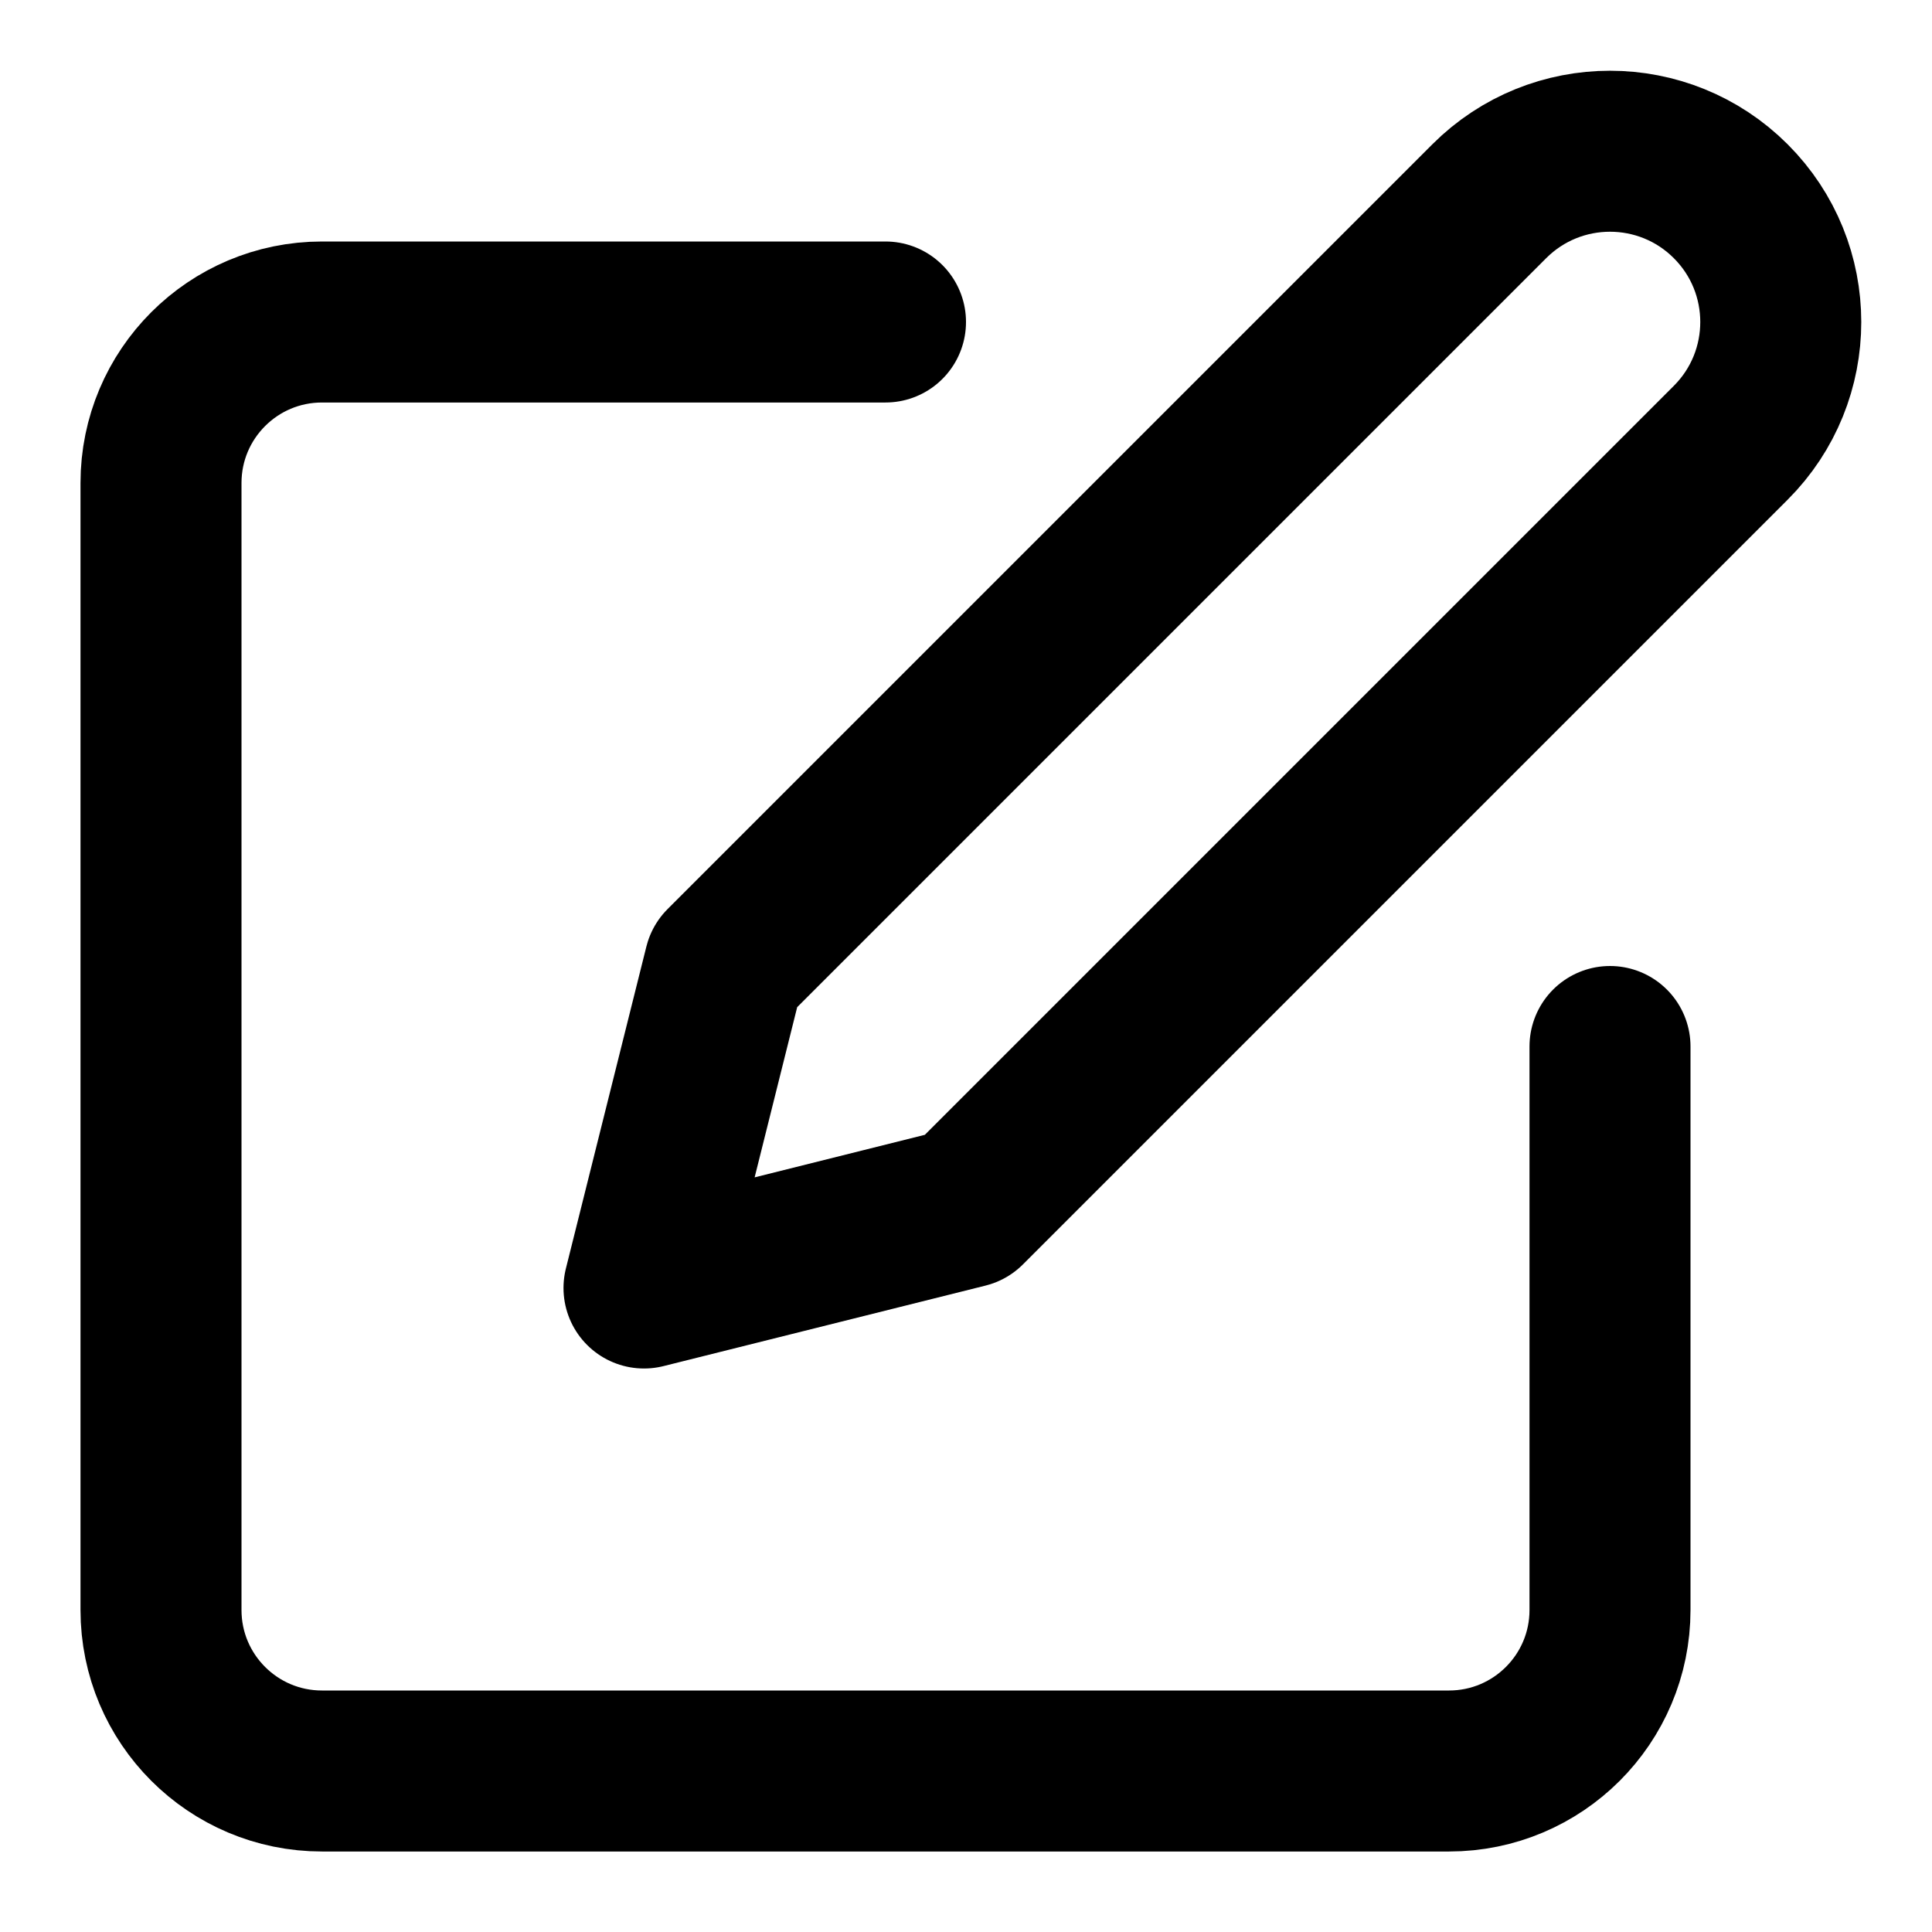
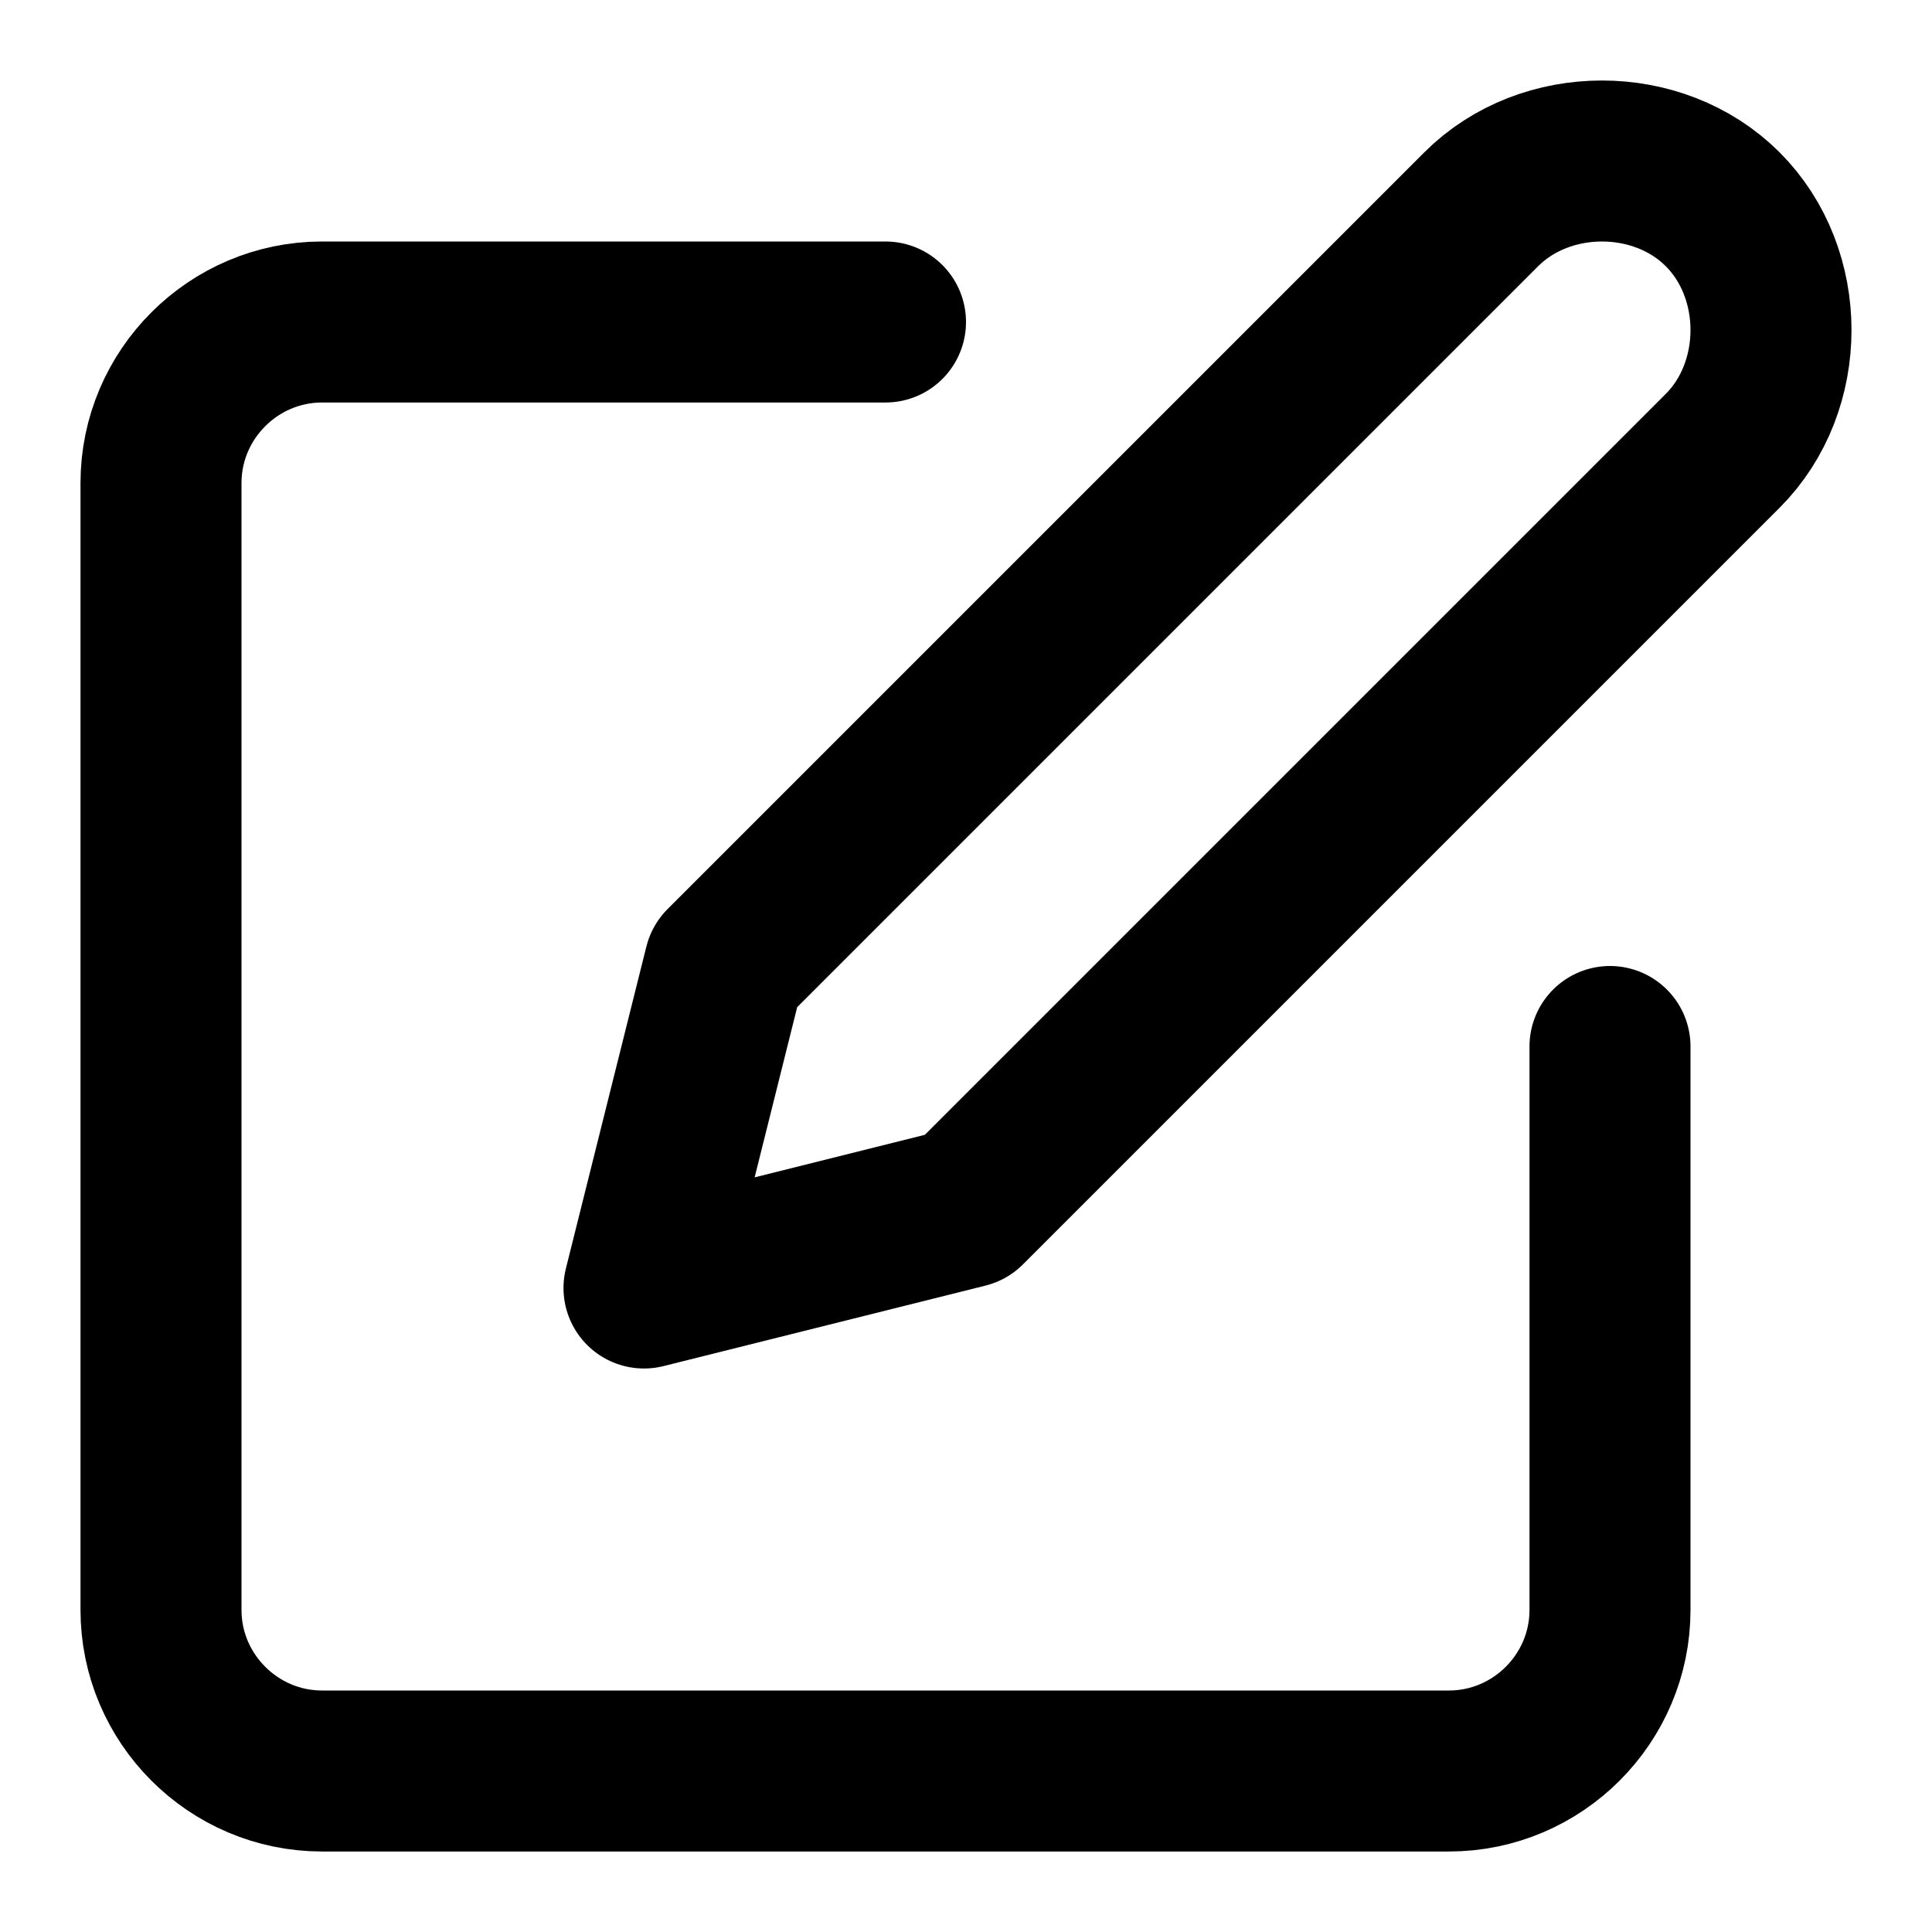
- <svg xmlns="http://www.w3.org/2000/svg" width="24" height="24" viewBox="0 0 24 24" fill="none" stroke="currentColor" stroke-width="2" stroke-linecap="round" stroke-linejoin="round">
-   <path d="M11 4H4a2 2 0 0 0-2 2v14a2 2 0 0 0 2 2h14a2 2 0 0 0 2-2v-7" />
-   <path d="M18.5 2.5a2.121 2.121 0 0 1 3 3L12 15l-4 1 1-4 9.5-9.5z" />
+ <svg xmlns="http://www.w3.org/2000/svg" viewBox="0 0 24 24" width="24" height="24" fill="none" stroke="currentColor" stroke-width="2" stroke-linecap="round" stroke-linejoin="round">
+   <path d="M11 4H4c-1.1 0-2 .9-2 2v14c0 1.1.9 2 2 2h14c1.1 0 2-.9 2-2v-7" />
+   <path d="M18.4 2.6c.8-.8 2.2-.8 3 0 .8.8.8 2.2 0 3L12 15l-4 1 1-4 9.4-9.4z" />
</svg>
